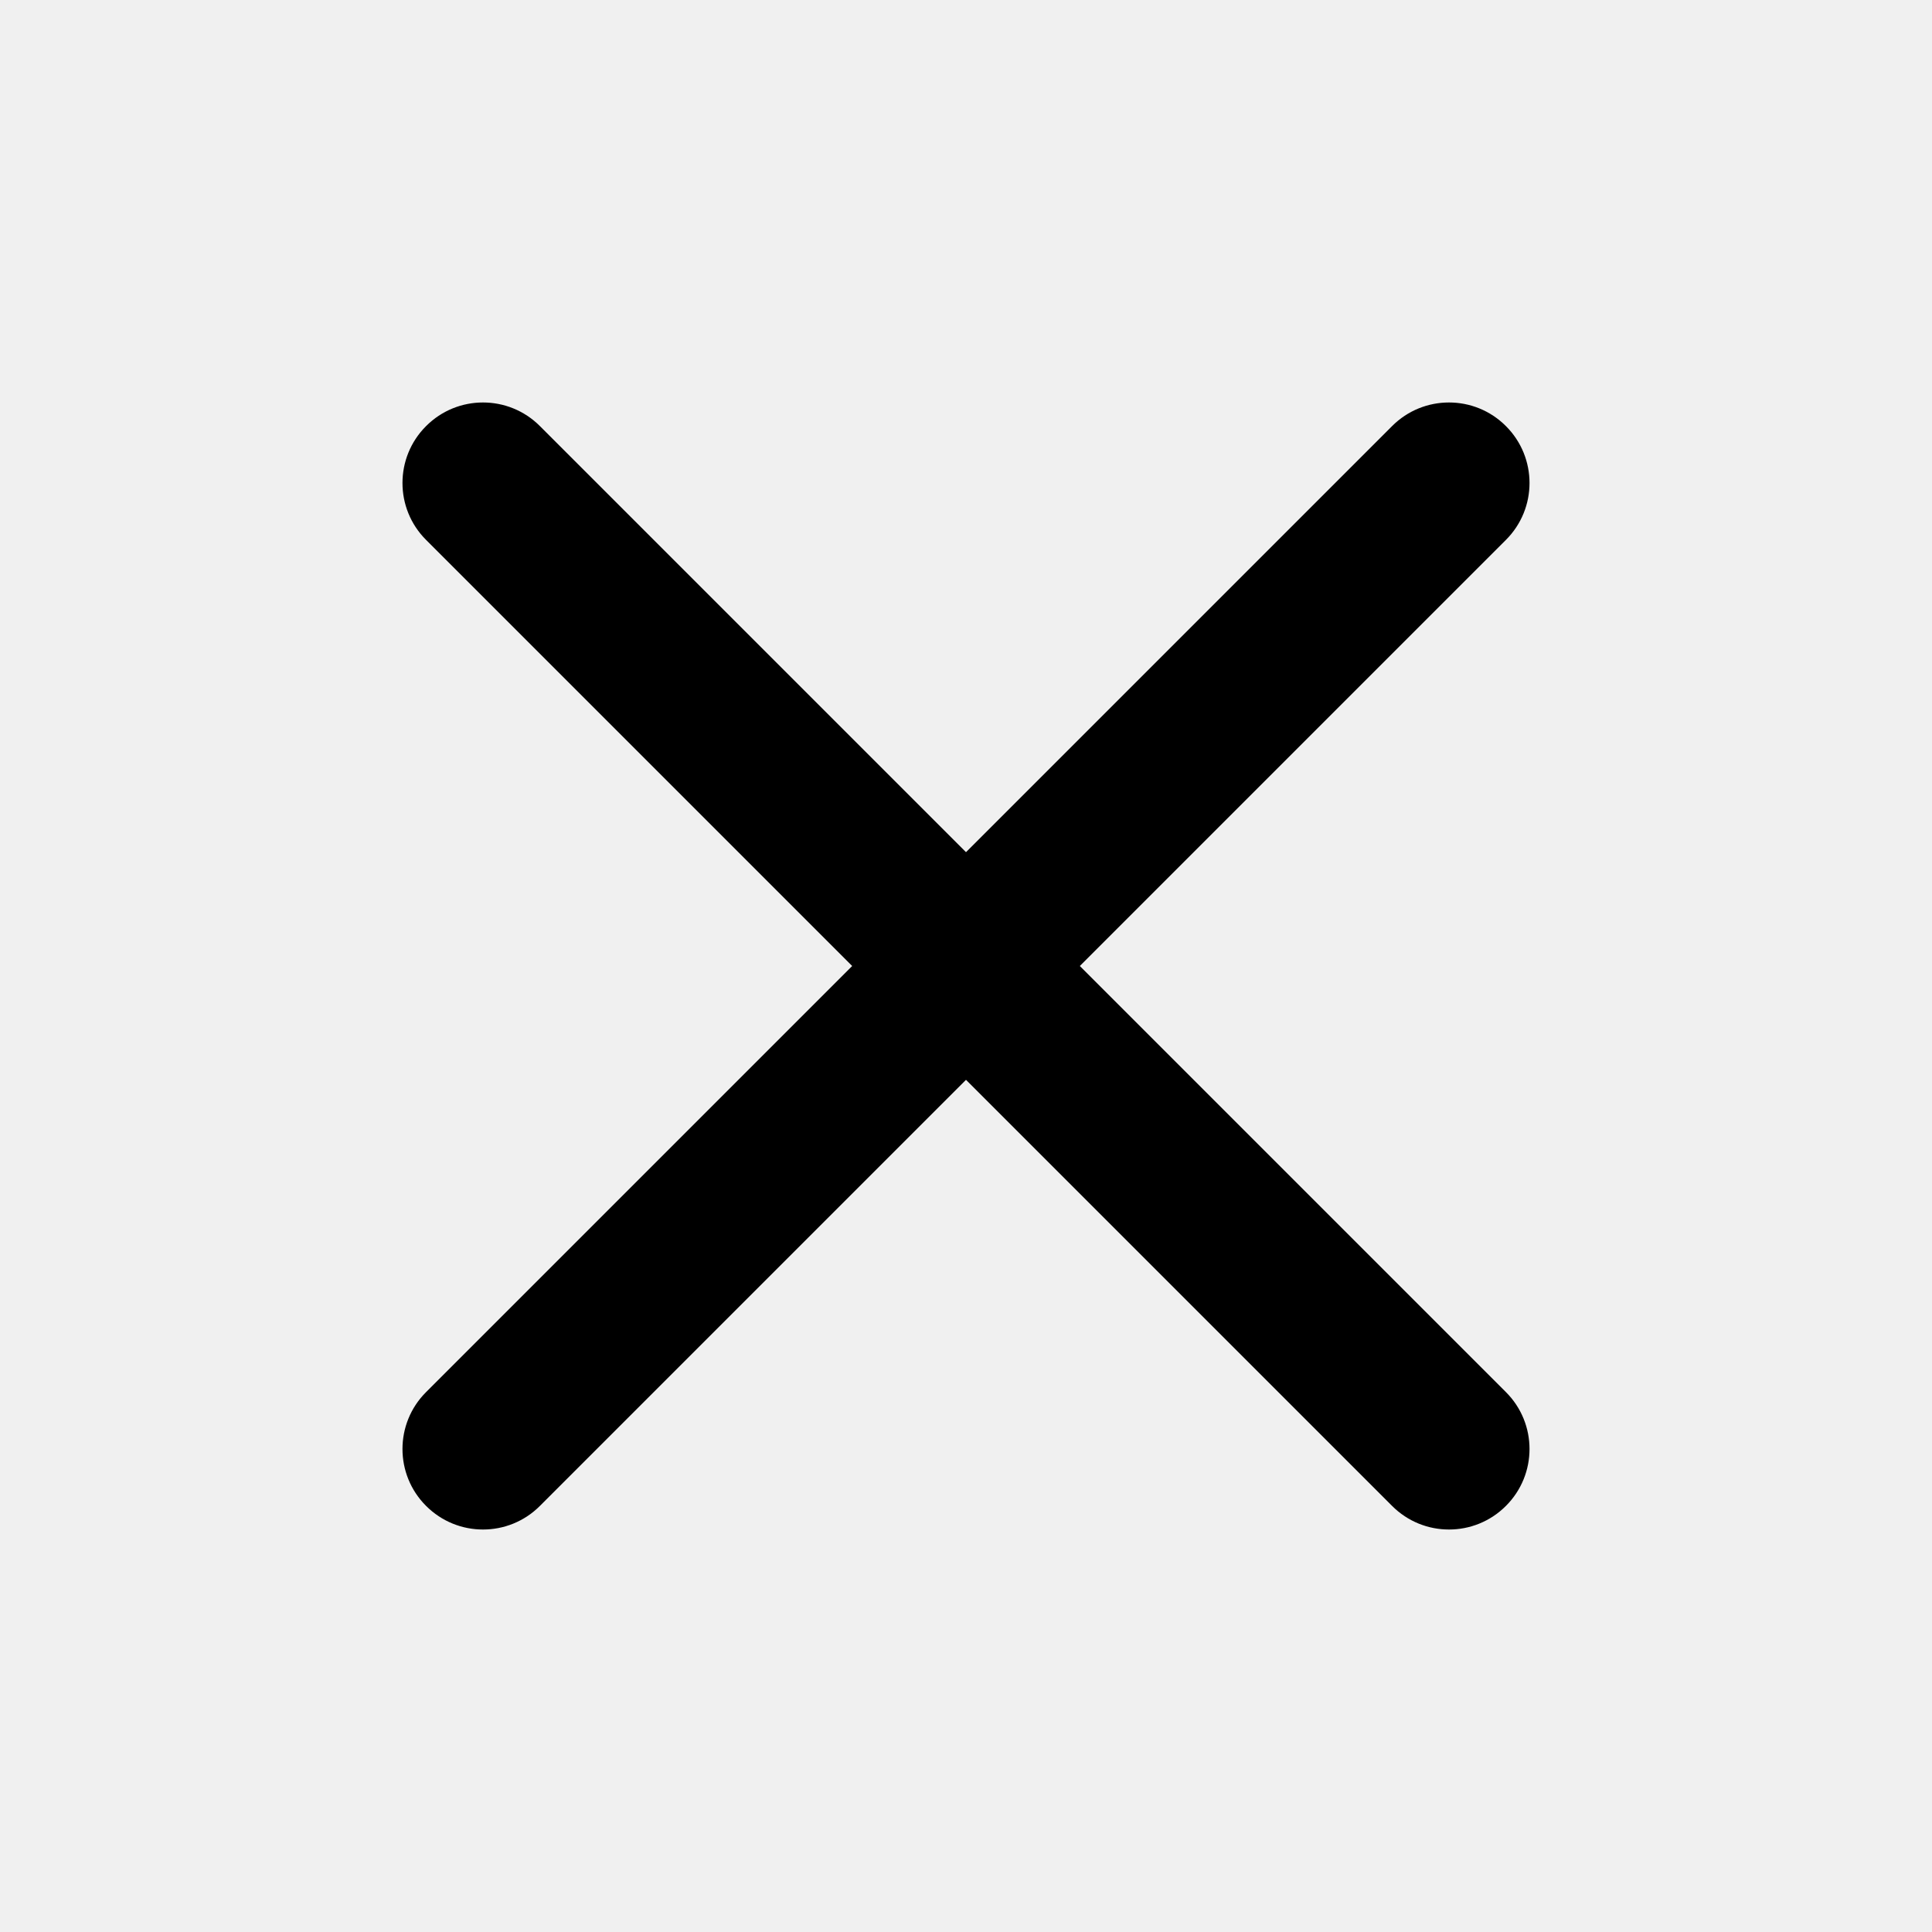
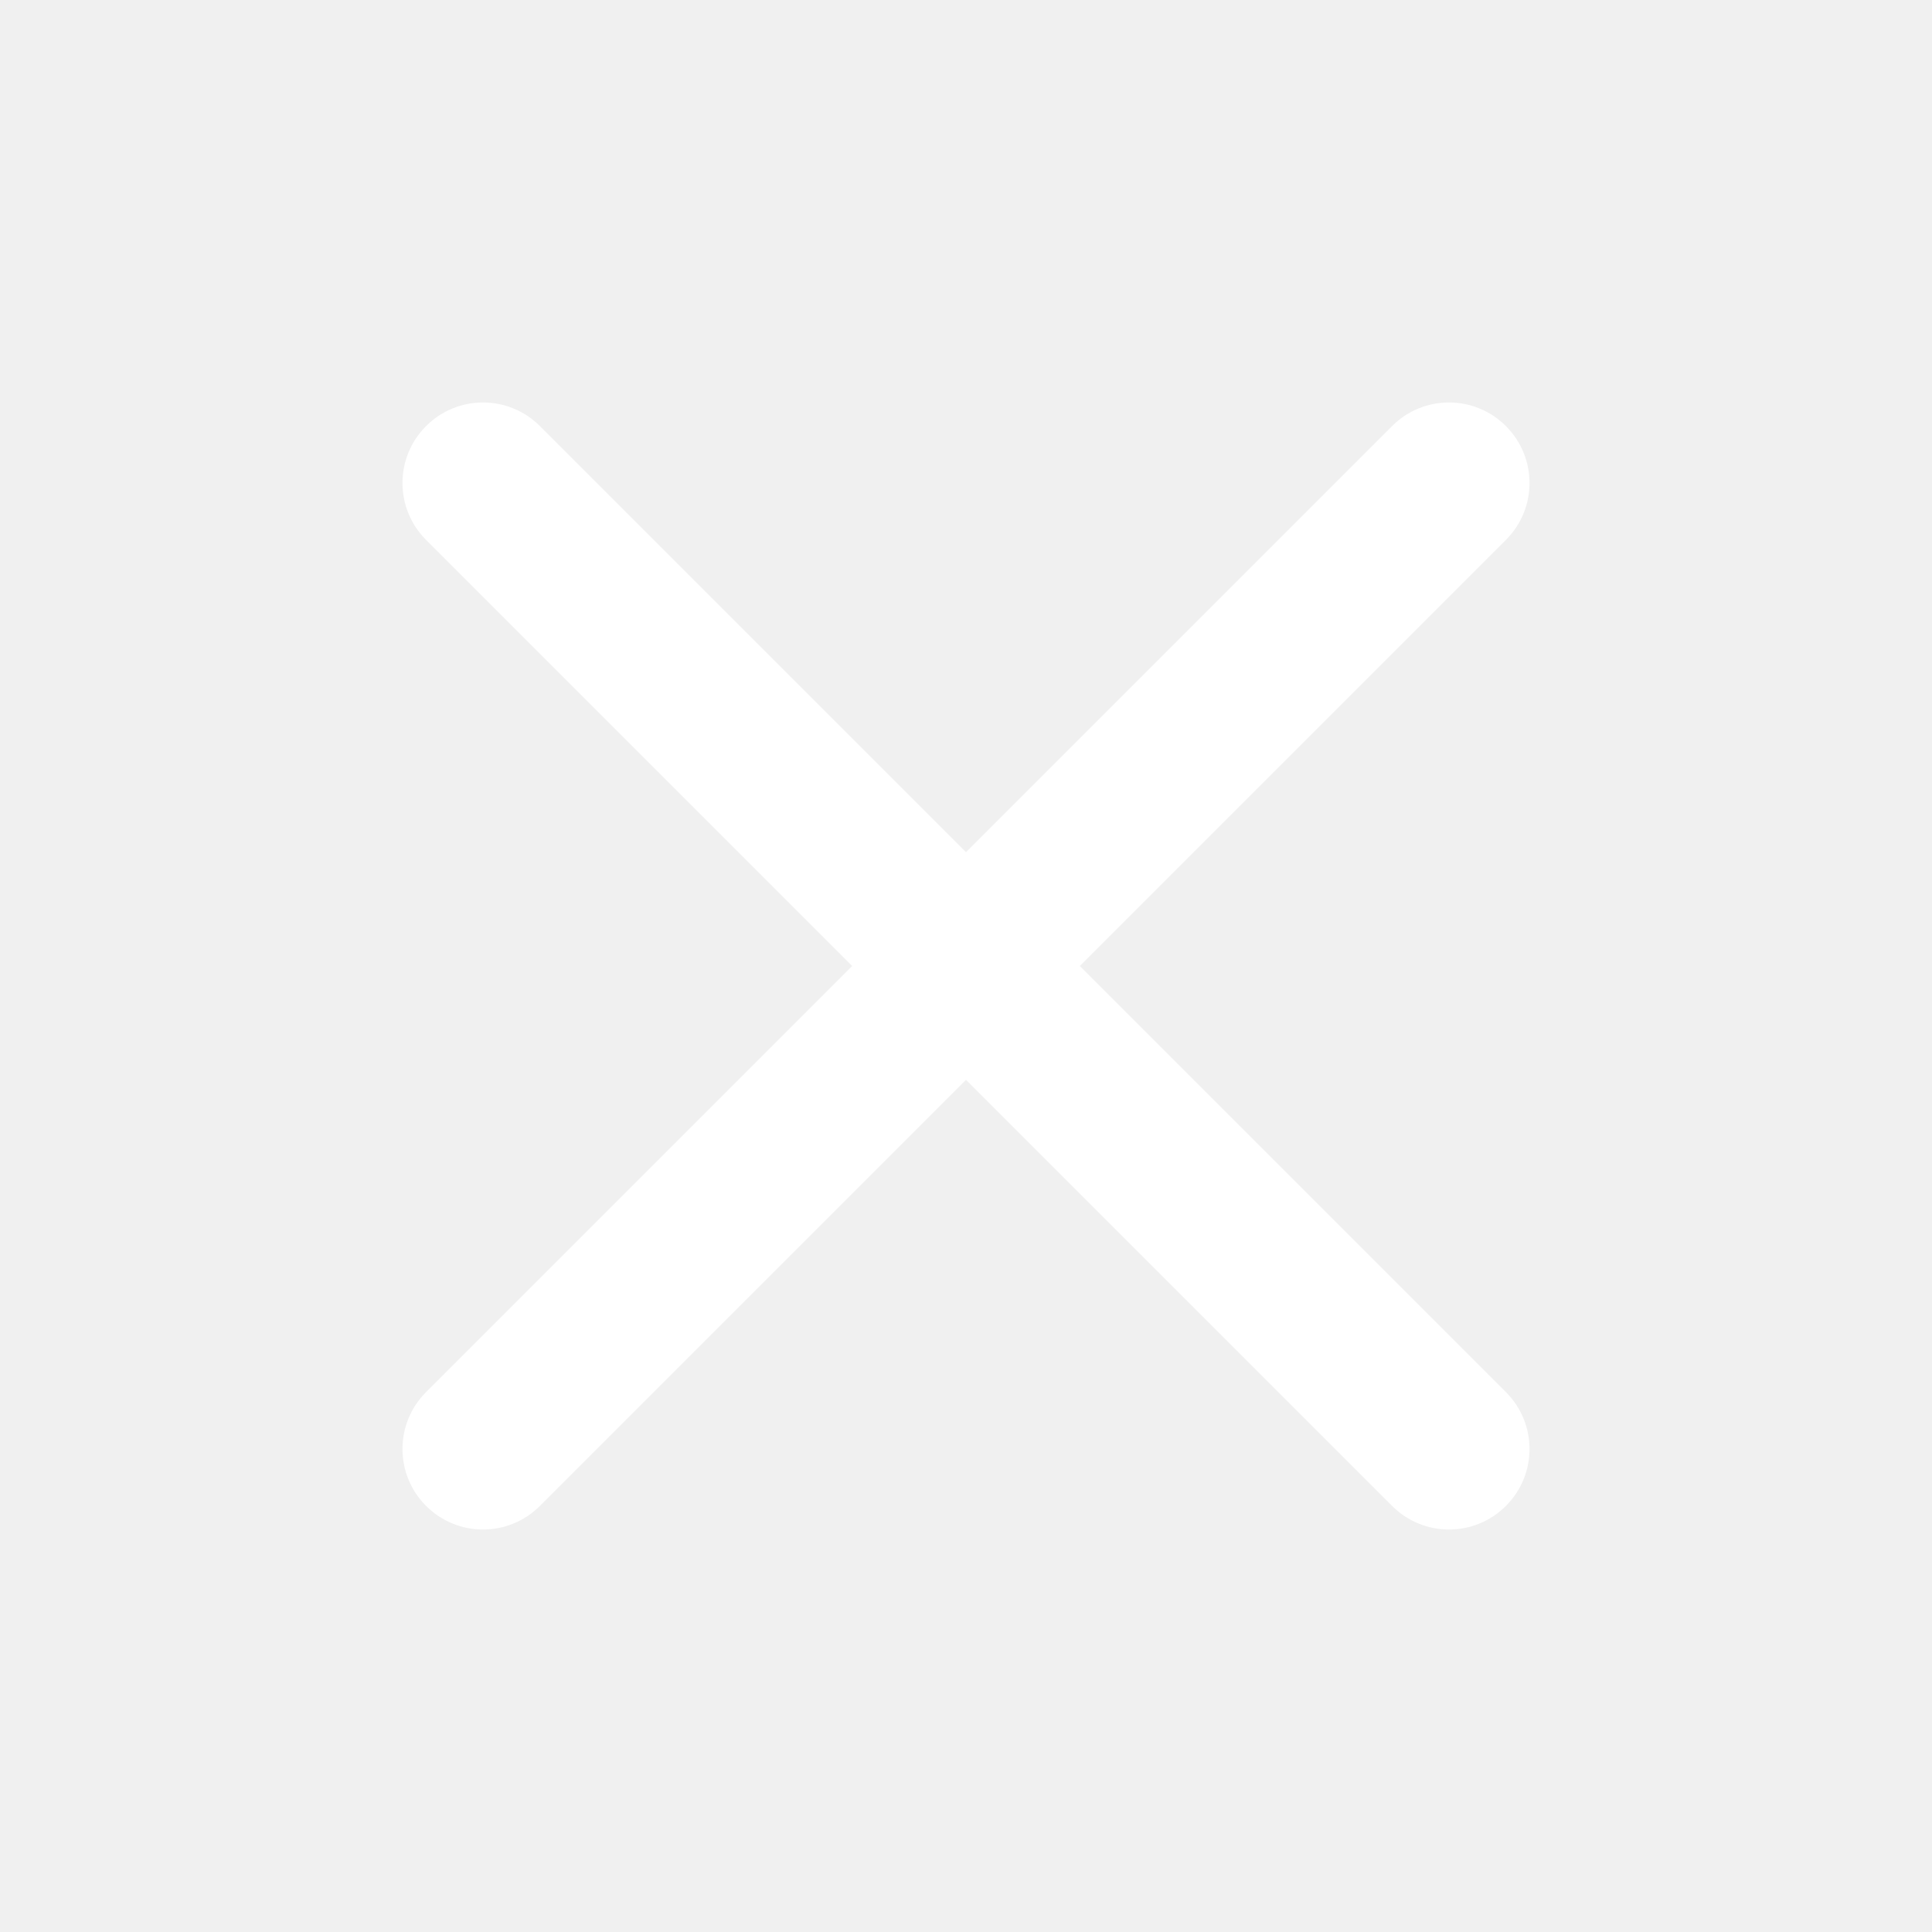
<svg xmlns="http://www.w3.org/2000/svg" width="800px" height="800px" viewBox="0 0 24 24" fill="none">
  <g id="SVGRepo_bgCarrier" stroke-width="0" />
  <g id="SVGRepo_tracerCarrier" stroke-linecap="round" stroke-linejoin="round" />
  <g id="SVGRepo_iconCarrier">
-     <path fill-rule="evenodd" clip-rule="evenodd" d="M5.293 5.293C5.683 4.902 6.317 4.902 6.707 5.293L12 10.586L17.293 5.293C17.683 4.902 18.317 4.902 18.707 5.293C19.098 5.683 19.098 6.317 18.707 6.707L13.414 12L18.707 17.293C19.098 17.683 19.098 18.317 18.707 18.707C18.317 19.098 17.683 19.098 17.293 18.707L12 13.414L6.707 18.707C6.317 19.098 5.683 19.098 5.293 18.707C4.902 18.317 4.902 17.683 5.293 17.293L10.586 12L5.293 6.707C4.902 6.317 4.902 5.683 5.293 5.293Z" fill="#000000" />
+     <path fill-rule="evenodd" clip-rule="evenodd" d="M5.293 5.293C5.683 4.902 6.317 4.902 6.707 5.293L12 10.586L17.293 5.293C17.683 4.902 18.317 4.902 18.707 5.293C19.098 5.683 19.098 6.317 18.707 6.707L13.414 12L18.707 17.293C19.098 17.683 19.098 18.317 18.707 18.707C18.317 19.098 17.683 19.098 17.293 18.707L12 13.414L6.707 18.707C6.317 19.098 5.683 19.098 5.293 18.707C4.902 18.317 4.902 17.683 5.293 17.293L10.586 12L5.293 6.707C4.902 6.317 4.902 5.683 5.293 5.293Z" fill="#ffffff" />
  </g>
</svg>
